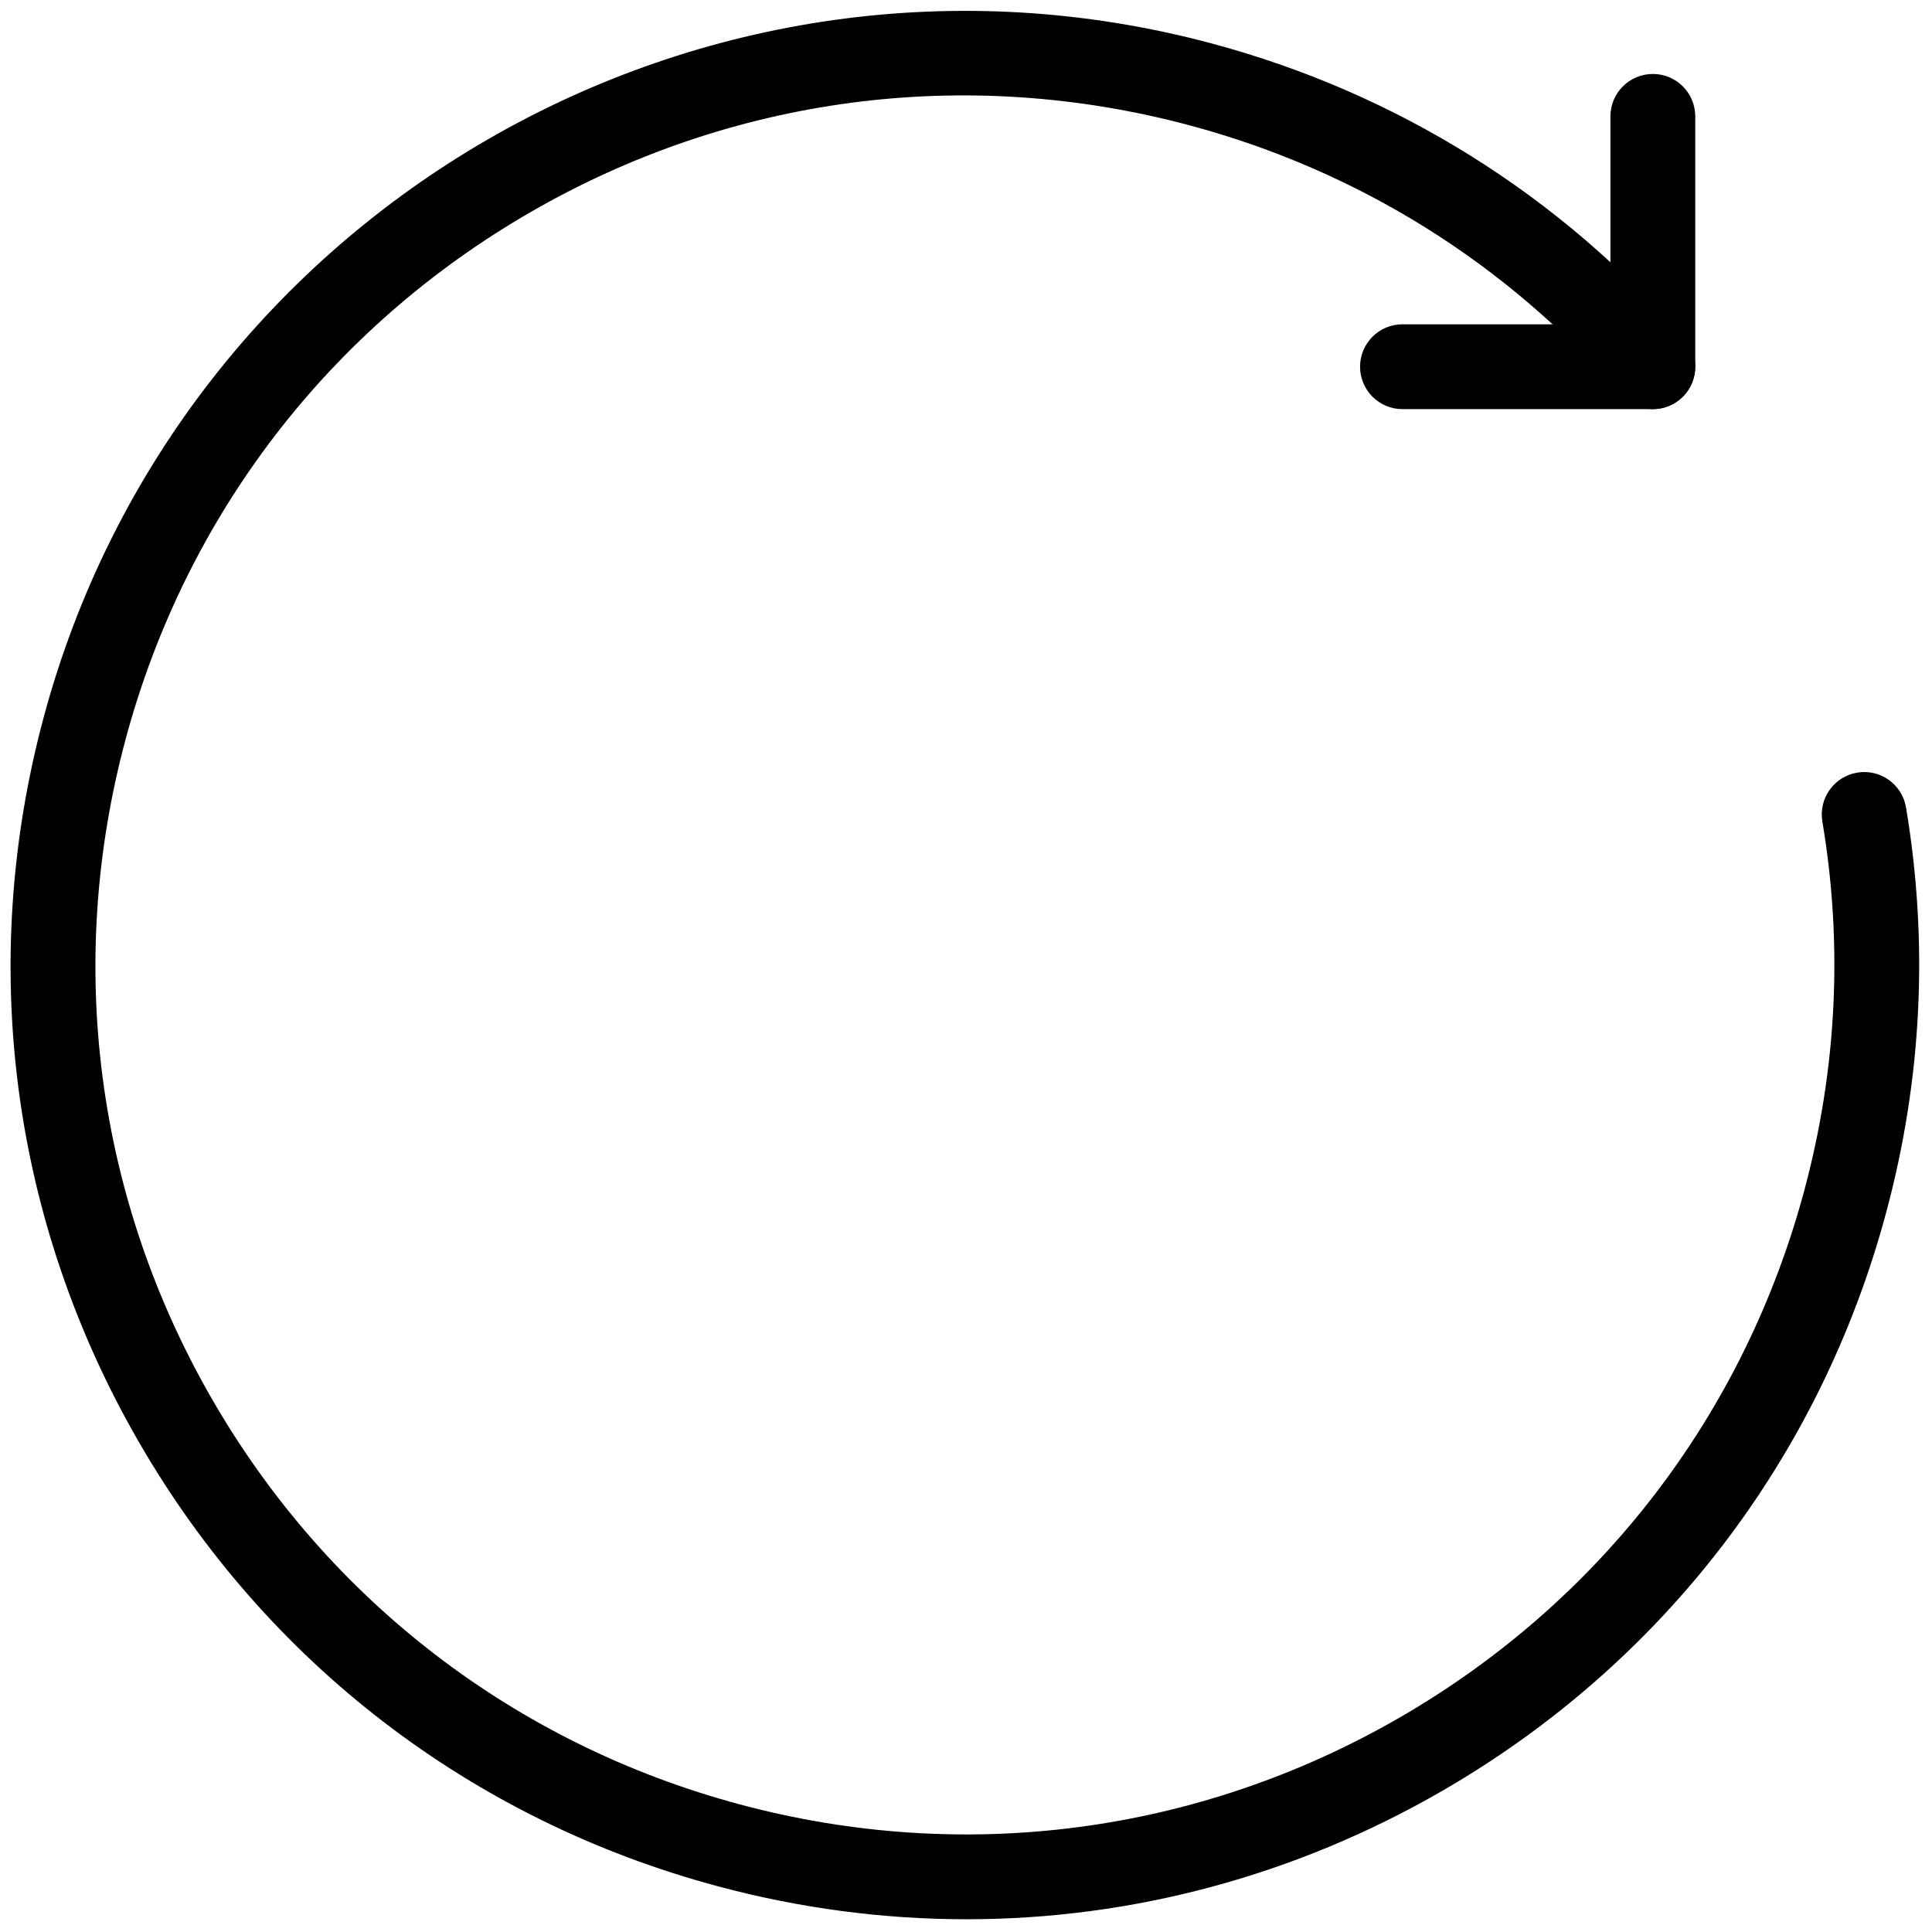
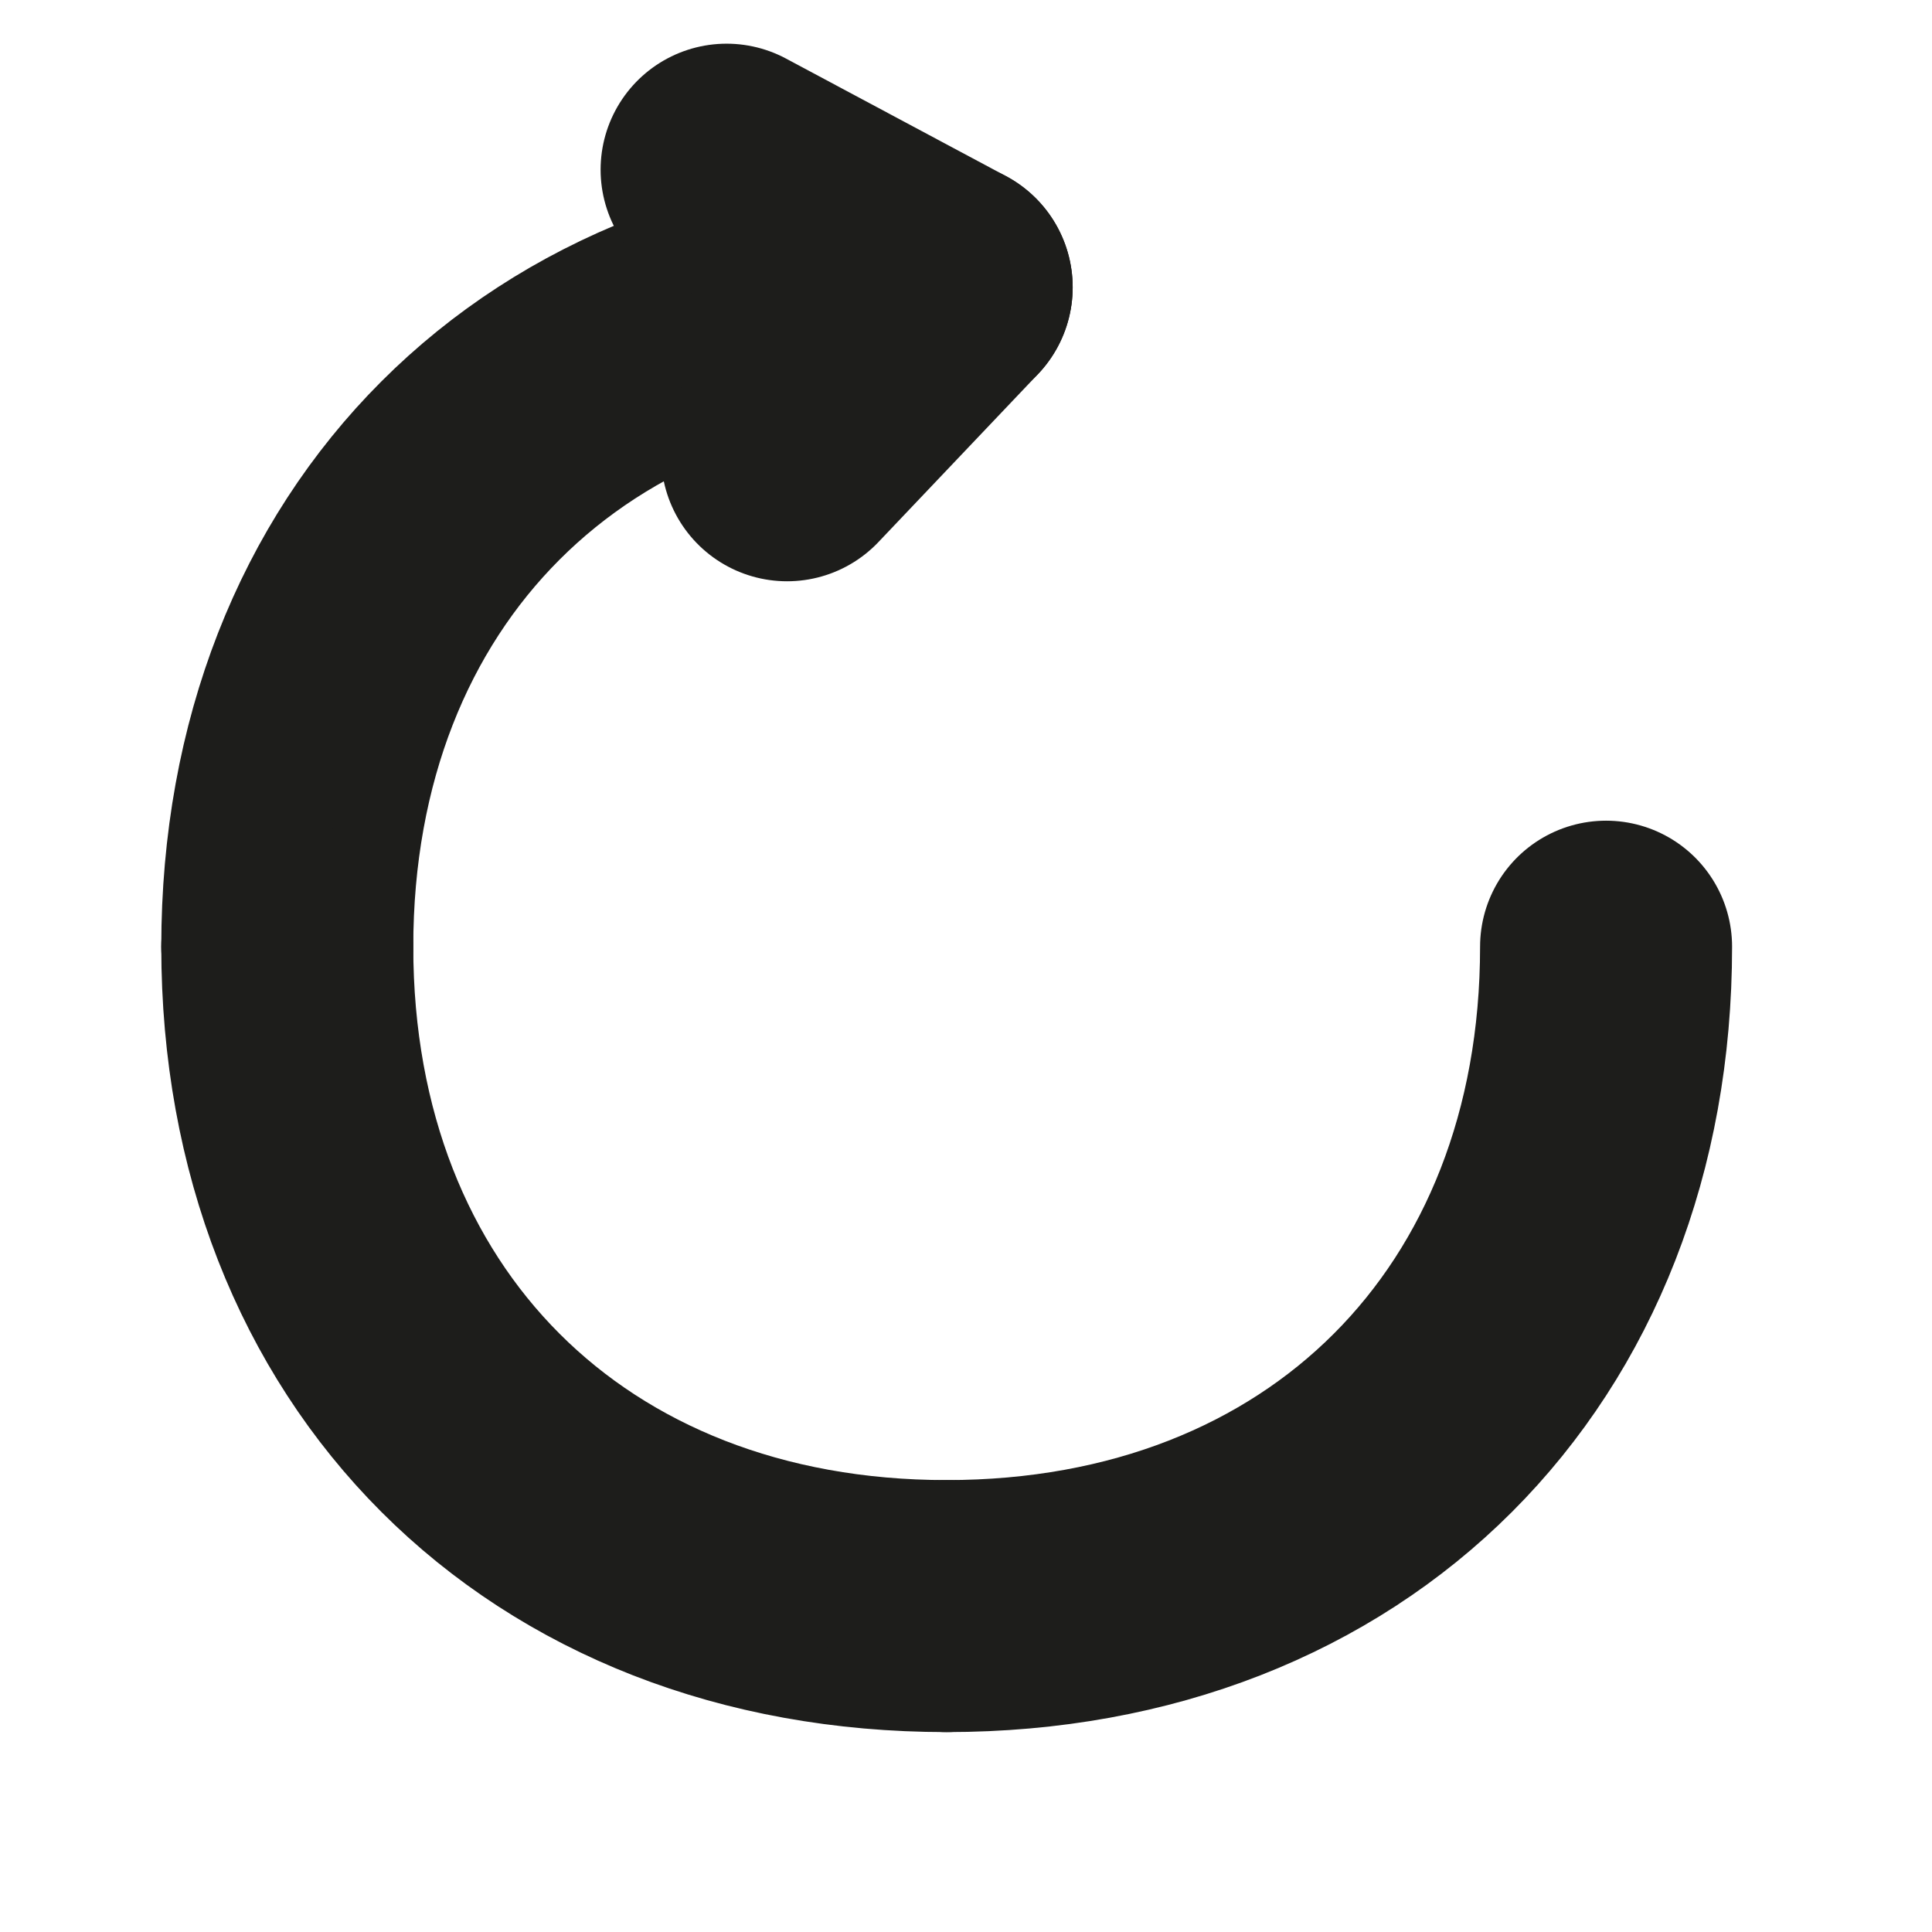
- <svg xmlns="http://www.w3.org/2000/svg" version="1.1" width="256" height="256" viewBox="0 0 256 256" xml:space="preserve">
+ <svg xmlns="http://www.w3.org/2000/svg" id="Ebene_2" data-name="Ebene 2" viewBox="0 0 23 23">
  <defs>
    <style>
-             .cls-1 {
-                 stroke: #1d1d1b;
-                 stroke-linecap: round;
-                 stroke-miterlimit: 10;
-                 stroke-width: 10px;
-                 stroke: none;
-             }
-         </style>
+ 			.cls-1 {
+ 			fill: none;
+ 			stroke: #1d1d1b;
+ 			stroke-linejoin: round;
+ 			stroke-width: 3px;
+ 			stroke-linecap: round;
+ 			}
+ 		</style>
  </defs>
-   <g transform="translate(1.406593 1.406593) scale(2.81 2.81)">
-     <path class="cls-1" d="M 45.074 90.002 c -3.908 0 -7.841 -0.514 -11.716 -1.553 C 21.752 85.341 12.052 77.898 6.044 67.492 C 0.036 57.086 -1.56 44.963 1.55 33.358 C 7.97 9.399 32.686 -4.869 56.642 1.55 c 8.707 2.333 16.421 7.15 22.307 13.931 c 0.724 0.834 0.635 2.097 -0.199 2.821 c -0.836 0.725 -2.097 0.634 -2.822 -0.199 C 70.568 11.927 63.54 7.539 55.607 5.413 c -10.573 -2.834 -21.619 -1.38 -31.099 4.095 C 15.028 14.981 8.246 23.818 5.413 34.393 c -2.833 10.574 -1.379 21.619 4.095 31.1 c 5.473 9.48 14.311 16.261 24.885 19.095 c 10.573 2.833 21.619 1.379 31.1 -4.094 c 9.48 -5.474 16.261 -14.311 19.095 -24.886 c 1.535 -5.729 1.819 -11.573 0.845 -17.372 c -0.183 -1.089 0.552 -2.121 1.641 -2.303 c 1.086 -0.186 2.121 0.552 2.303 1.64 c 1.069 6.368 0.758 12.785 -0.927 19.07 c -3.109 11.606 -10.552 21.307 -20.958 27.314 C 60.56 87.958 52.868 90.002 45.074 90.002 z" />
-     <path class="cls-1" d="M 77.439 18.792 H 65.633 c -1.104 0 -2 -0.895 -2 -2 c 0 -1.104 0.895 -2 2 -2 h 9.806 V 4.987 c 0 -1.104 0.895 -2 2 -2 s 2 0.895 2 2 v 11.805 C 79.438 17.896 78.543 18.792 77.439 18.792 z" />
+   <g id="Ebene_1-2" data-name="Ebene 1">
+     <path class="cls-1" d="M 3.42 11.27 C 3.42 6.62, 6.62 3.42, 11.27 3.42" />
+     <path class="cls-1" d="M 3.42 11.27 C 3.42 15.92, 6.62 19.12, 11.27 19.12" />
+     <path class="cls-1" d="M 19.12 11.27 C 19.12 15.92, 15.92 19.12, 11.27 19.12" />
+     <polyline class="cls-1" points="8.65 2.02 11.27 3.42 9.37 5.42" />
  </g>
</svg>
